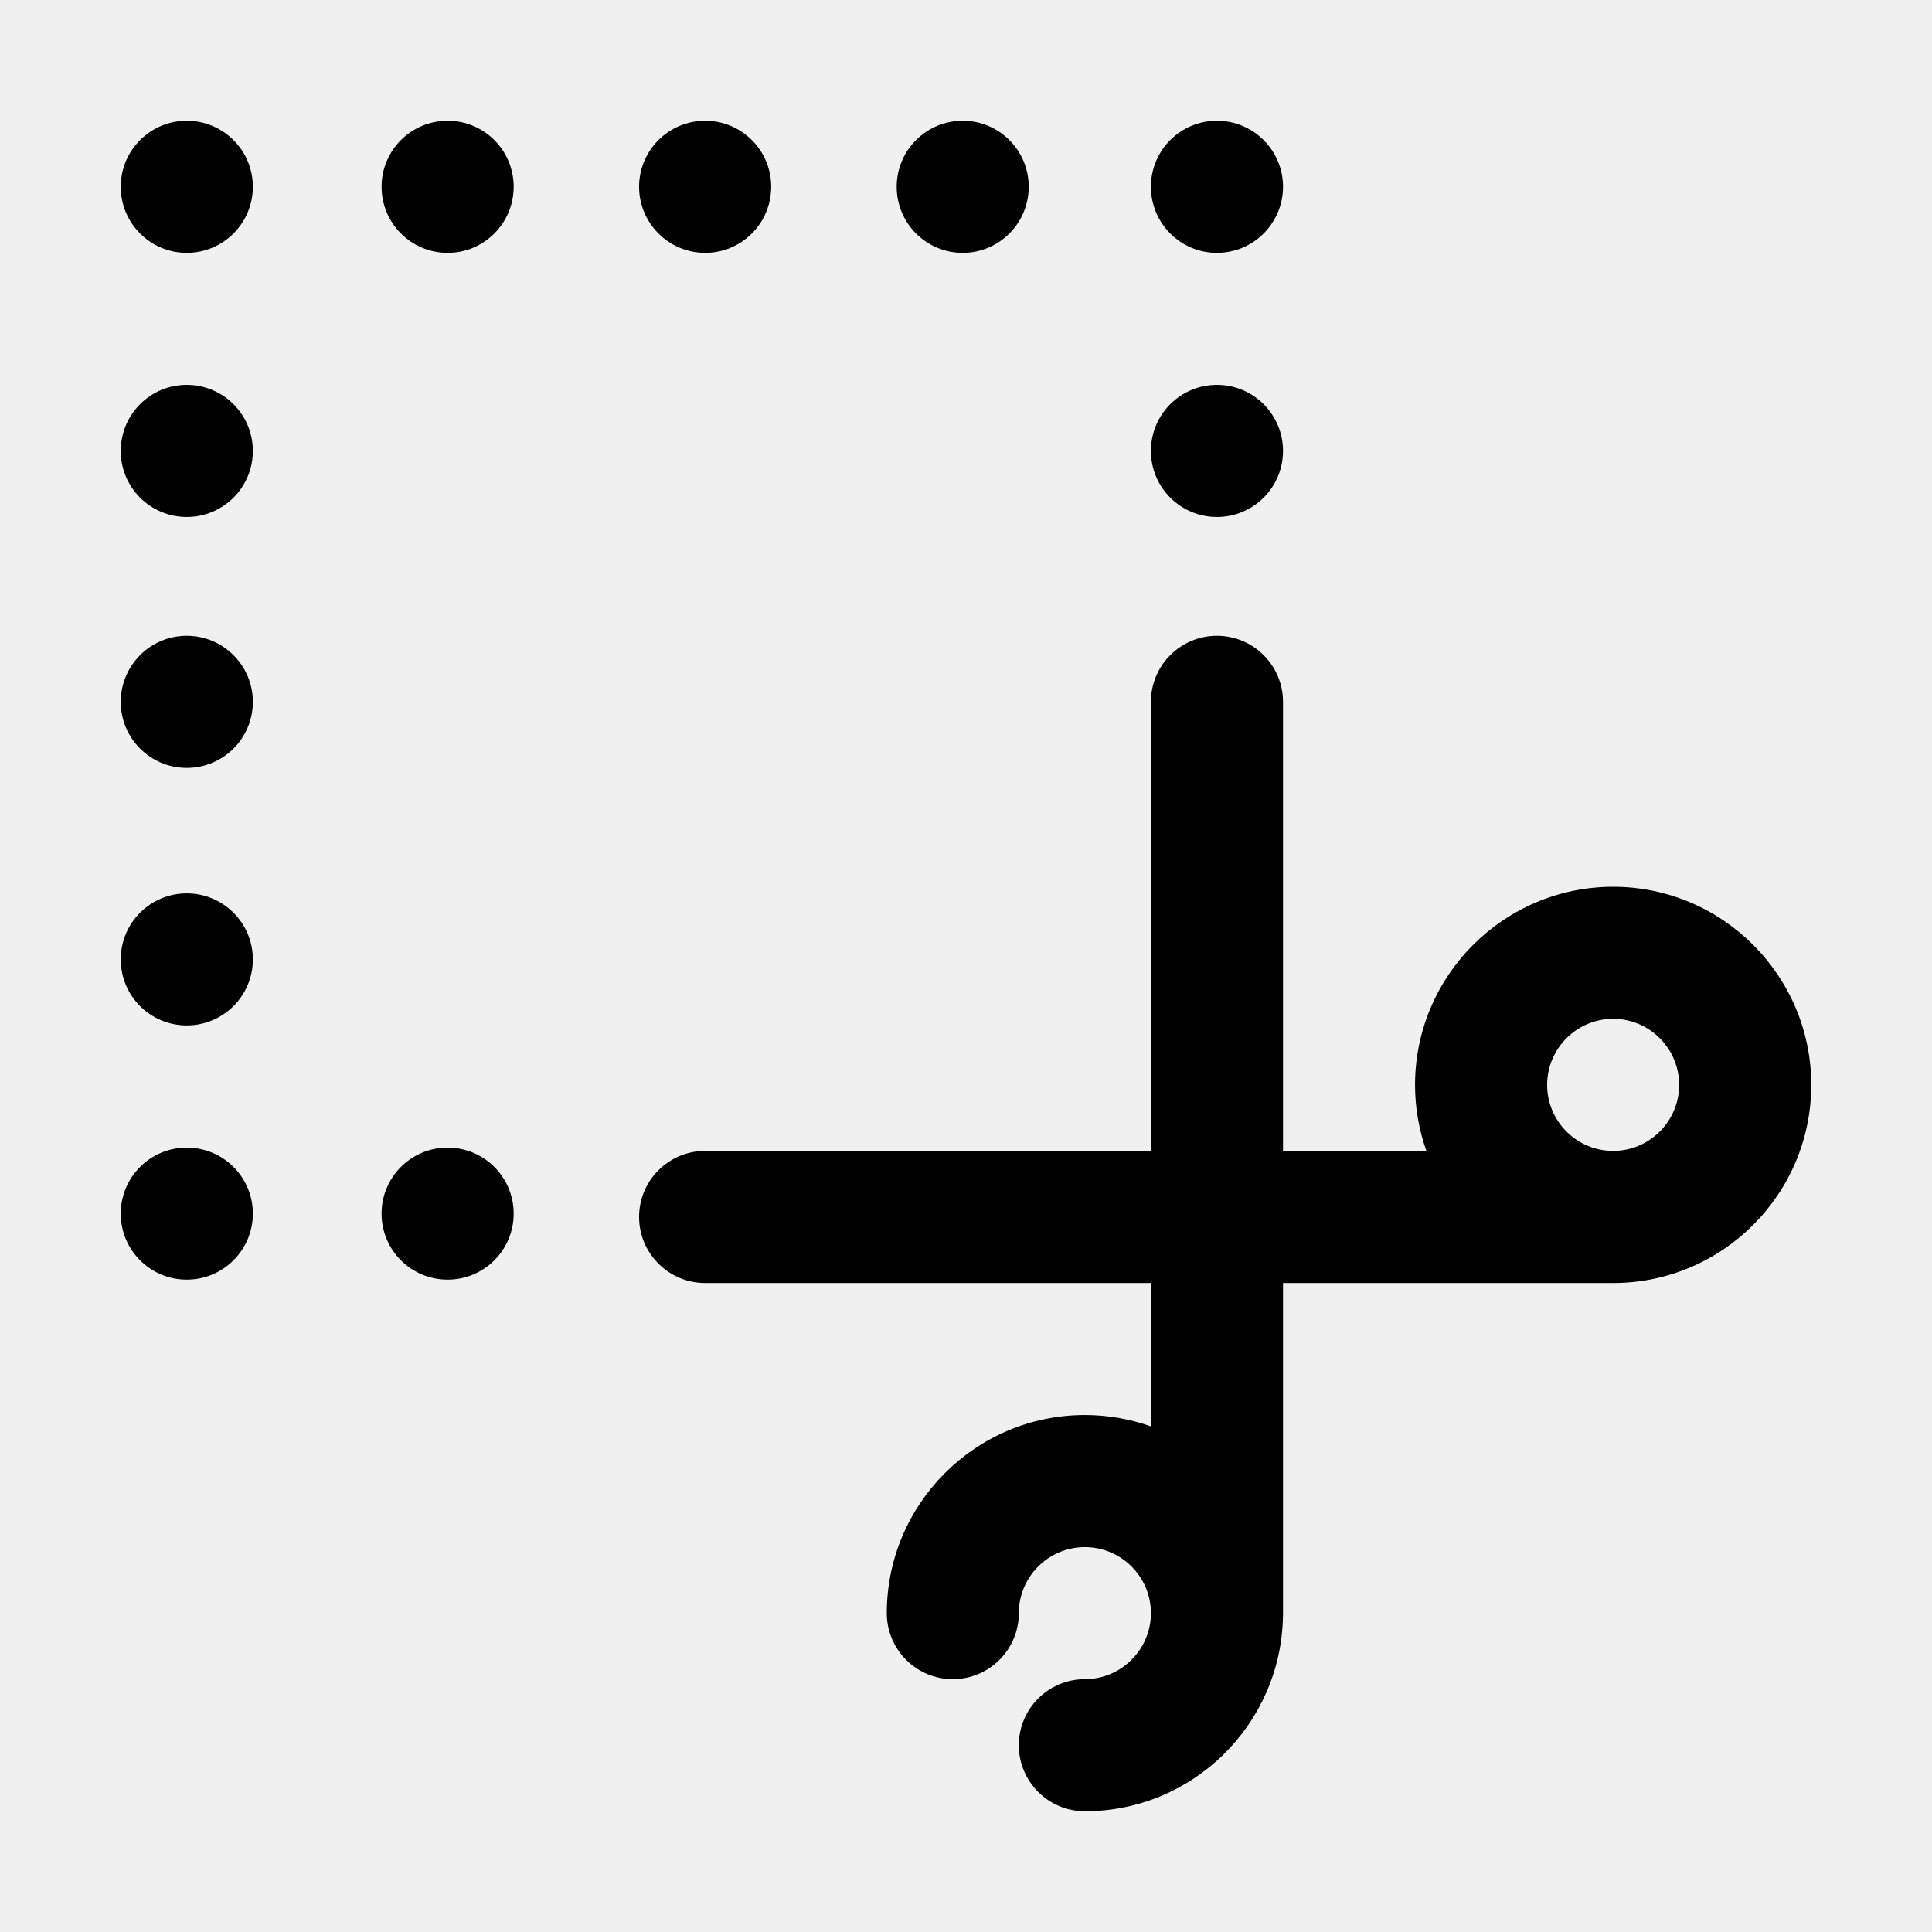
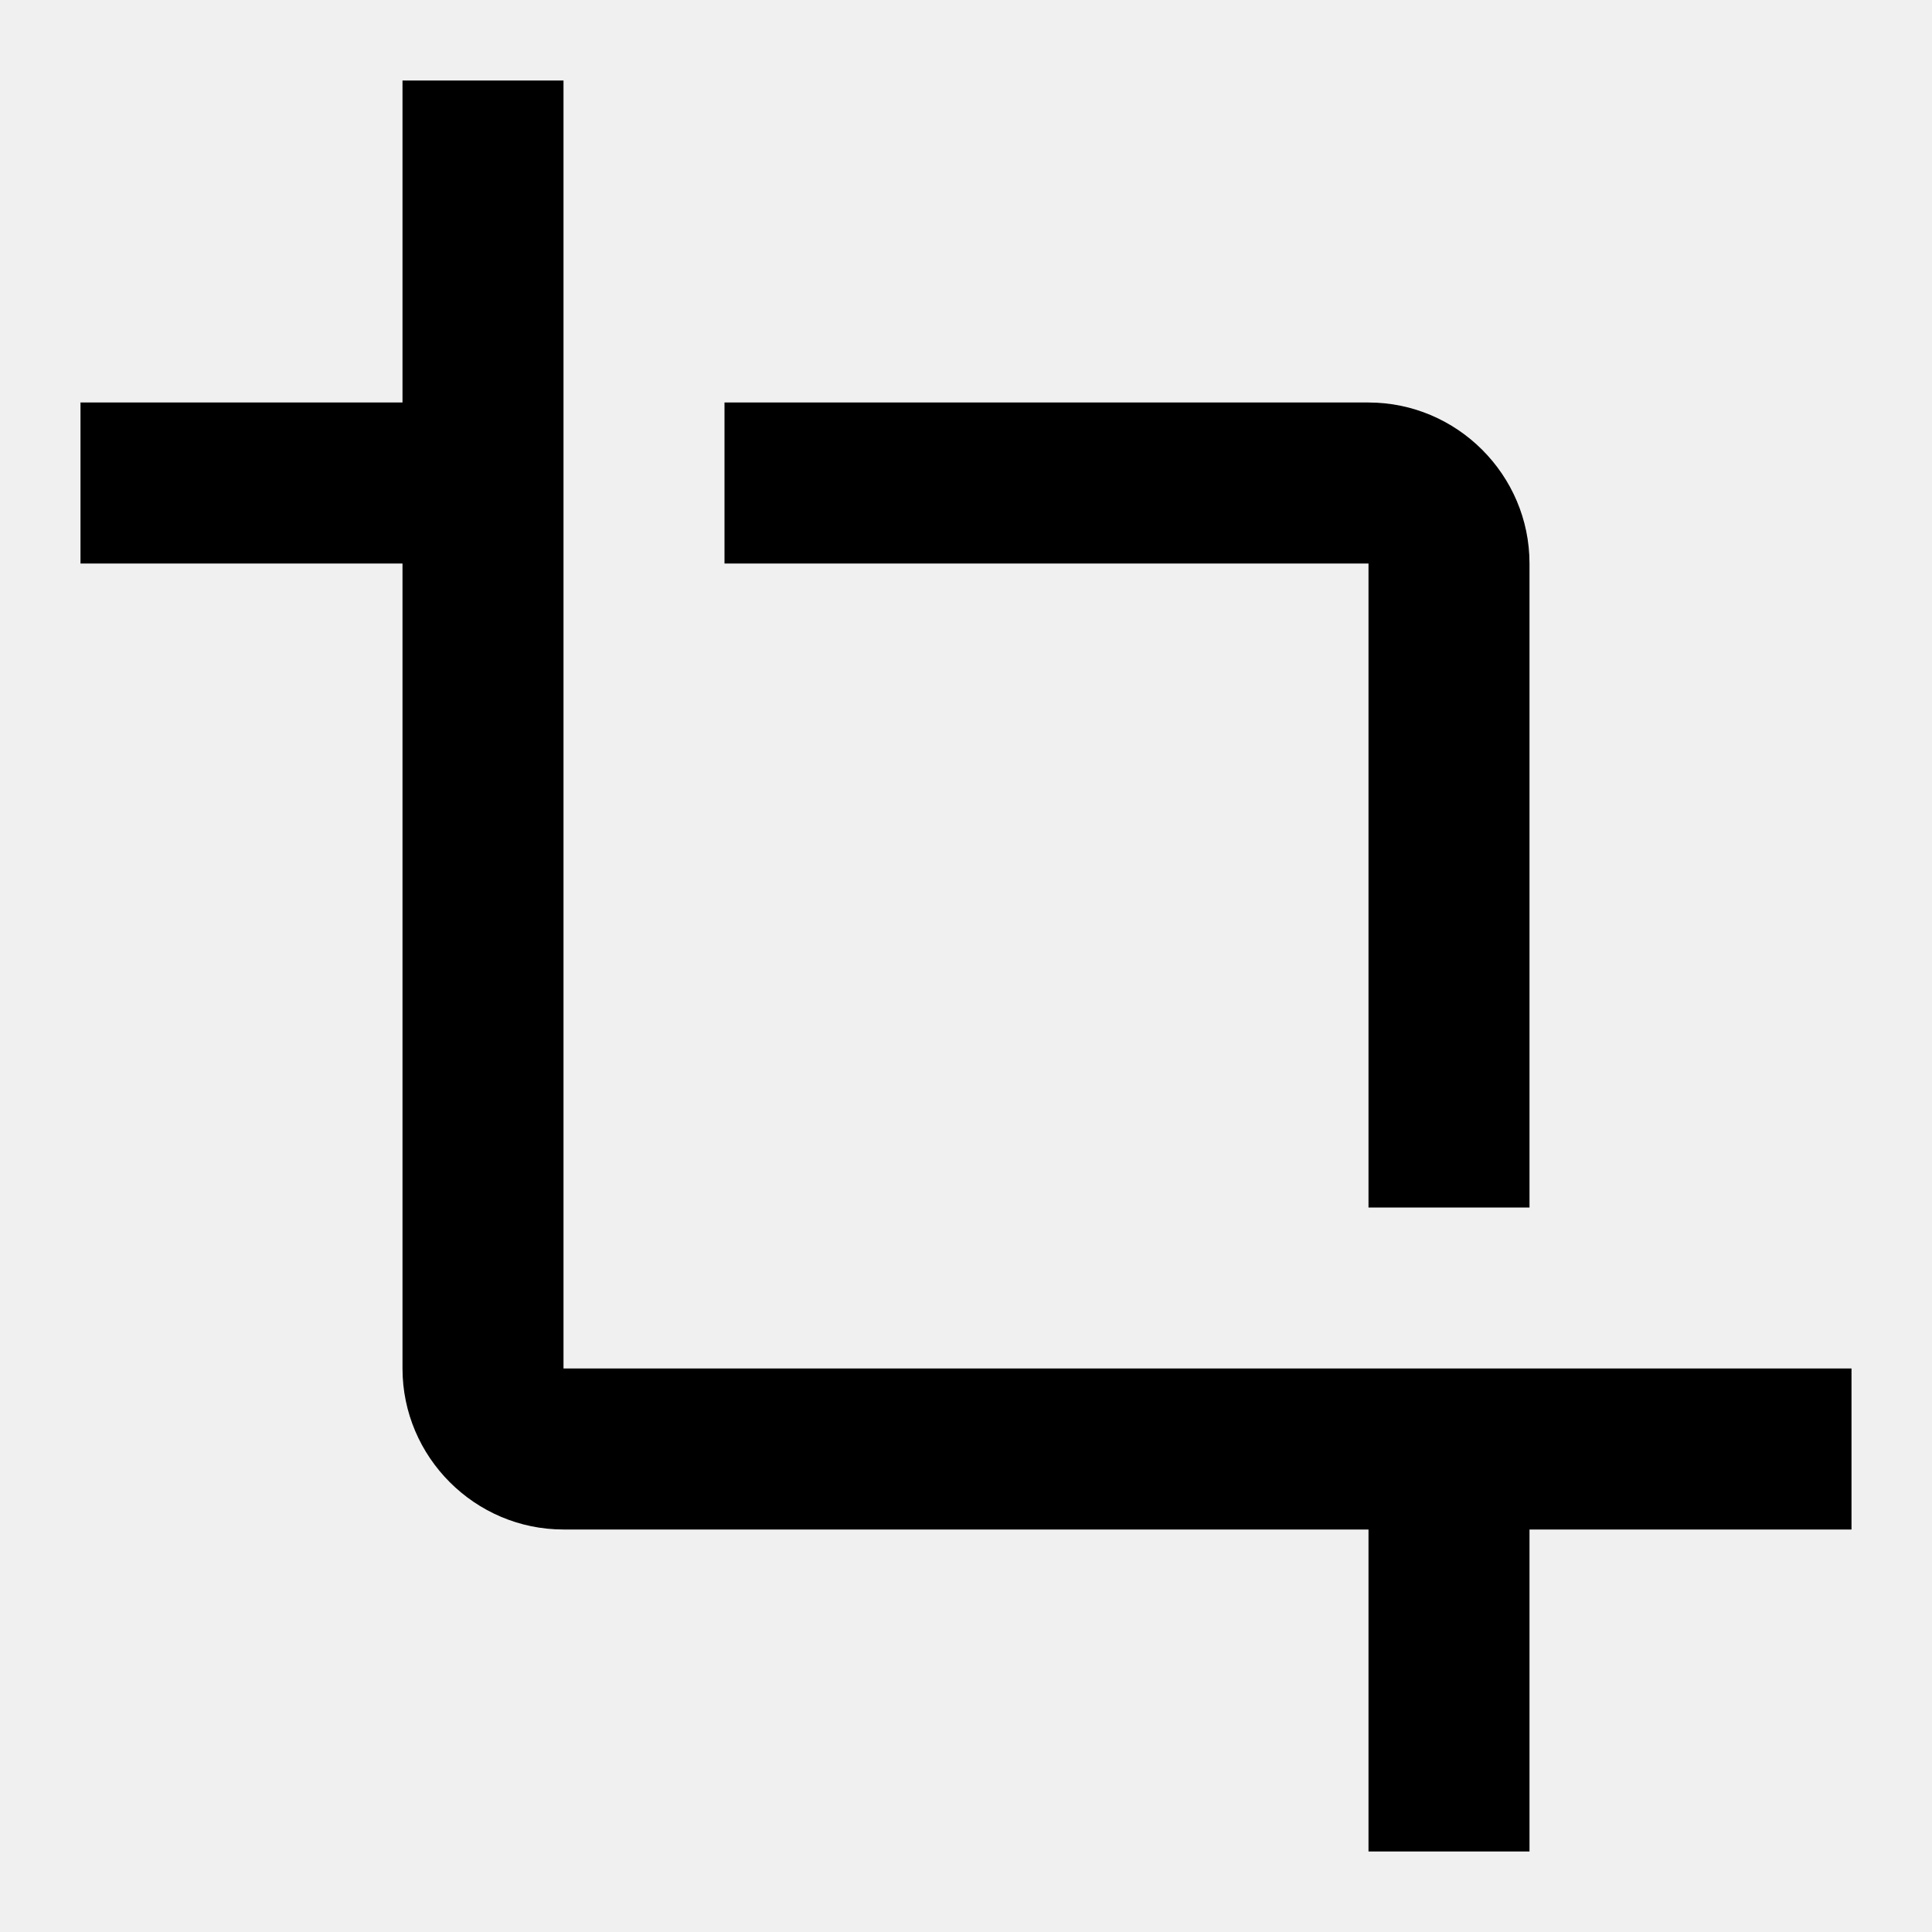
<svg xmlns="http://www.w3.org/2000/svg" width="24" height="24" viewBox="0 0 24 24" fill="none">
-   <g clip-path="url(#clip0)">
-     <path d="M8.76 14.297H14.297V8.719C14.297 8.266 14.664 7.898 15.117 7.898C15.57 7.898 15.938 8.266 15.938 8.719V14.297H17.719C17.628 14.04 17.578 13.764 17.578 13.477C17.578 12.12 18.682 11.016 20.039 11.016C21.396 11.016 22.5 12.12 22.5 13.477C22.5 14.834 21.396 15.938 20.039 15.938H15.938V20.08H15.937C15.914 21.418 14.82 22.5 13.477 22.5C13.024 22.5 12.656 22.133 12.656 21.68C12.656 21.227 13.024 20.859 13.477 20.859C13.929 20.859 14.297 20.491 14.297 20.039C14.297 19.587 13.929 19.219 13.477 19.219C13.024 19.219 12.656 19.587 12.656 20.039C12.656 20.492 12.289 20.859 11.836 20.859C11.383 20.859 11.016 20.492 11.016 20.039C11.016 18.682 12.12 17.578 13.477 17.578C13.764 17.578 14.04 17.628 14.297 17.719V15.938H8.76C8.307 15.938 7.939 15.57 7.939 15.117C7.939 14.664 8.307 14.297 8.76 14.297ZM20.859 13.477C20.859 13.024 20.491 12.656 20.039 12.656C19.587 12.656 19.219 13.024 19.219 13.477C19.219 13.929 19.587 14.297 20.039 14.297C20.491 14.297 20.859 13.929 20.859 13.477ZM1.5 11.918C1.5 12.371 1.867 12.738 2.32 12.738C2.773 12.738 3.141 12.371 3.141 11.918C3.141 11.465 2.773 11.098 2.32 11.098C1.867 11.098 1.5 11.465 1.5 11.918ZM1.5 15.076C1.5 15.529 1.867 15.896 2.32 15.896C2.773 15.896 3.141 15.529 3.141 15.076C3.141 14.623 2.773 14.256 2.32 14.256C1.867 14.256 1.5 14.623 1.5 15.076ZM4.74 15.076C4.74 15.529 5.107 15.896 5.561 15.896C6.014 15.896 6.381 15.529 6.381 15.076C6.381 14.623 6.014 14.256 5.561 14.256C5.107 14.256 4.74 14.623 4.74 15.076ZM12.779 2.32C12.779 1.867 12.412 1.5 11.959 1.5C11.506 1.5 11.139 1.867 11.139 2.32C11.139 2.773 11.506 3.141 11.959 3.141C12.412 3.141 12.779 2.773 12.779 2.32ZM4.74 2.32C4.74 2.773 5.107 3.141 5.561 3.141C6.014 3.141 6.381 2.773 6.381 2.32C6.381 1.867 6.014 1.5 5.561 1.5C5.107 1.5 4.74 1.867 4.74 2.32ZM1.5 2.32C1.5 2.773 1.867 3.141 2.32 3.141C2.773 3.141 3.141 2.773 3.141 2.32C3.141 1.867 2.773 1.5 2.32 1.5C1.867 1.5 1.5 1.867 1.5 2.32ZM7.939 2.32C7.939 2.773 8.307 3.141 8.76 3.141C9.213 3.141 9.58 2.773 9.58 2.32C9.58 1.867 9.213 1.5 8.76 1.5C8.307 1.5 7.939 1.867 7.939 2.32ZM15.938 2.32C15.938 1.867 15.57 1.5 15.117 1.5C14.664 1.5 14.297 1.867 14.297 2.32C14.297 2.773 14.664 3.141 15.117 3.141C15.57 3.141 15.938 2.773 15.938 2.32ZM1.5 8.719C1.5 9.172 1.867 9.539 2.32 9.539C2.773 9.539 3.141 9.172 3.141 8.719C3.141 8.266 2.773 7.898 2.32 7.898C1.867 7.898 1.5 8.266 1.5 8.719ZM1.5 5.602C1.5 6.055 1.867 6.422 2.32 6.422C2.773 6.422 3.141 6.055 3.141 5.602C3.141 5.148 2.773 4.781 2.32 4.781C1.867 4.781 1.5 5.148 1.5 5.602ZM15.938 5.602C15.938 5.148 15.57 4.781 15.117 4.781C14.664 4.781 14.297 5.148 14.297 5.602C14.297 6.055 14.664 6.422 15.117 6.422C15.57 6.422 15.938 6.055 15.938 5.602Z" fill="currentColor" />
+   <g clip-path="url(#clip0_123_4790)">
+     <path d="M17 15H19V7C19 5.9 18.1 5 17 5H9V7H17V15ZM7 17V1H5V5H1V7H5V17C5 18.1 5.9 19 7 19H17V23H19V19H23V17H7Z" fill="currentColor" />
  </g>
  <defs>
-     <clipPath id="clip0">
-       <rect width="21" height="21" fill="currentColor" transform="matrix(-1 0 0 1 22.5 1.5)" />
+     <clipPath id="clip0_123_4790">
+       <rect width="24" height="24" fill="white" />
    </clipPath>
  </defs>
</svg>
